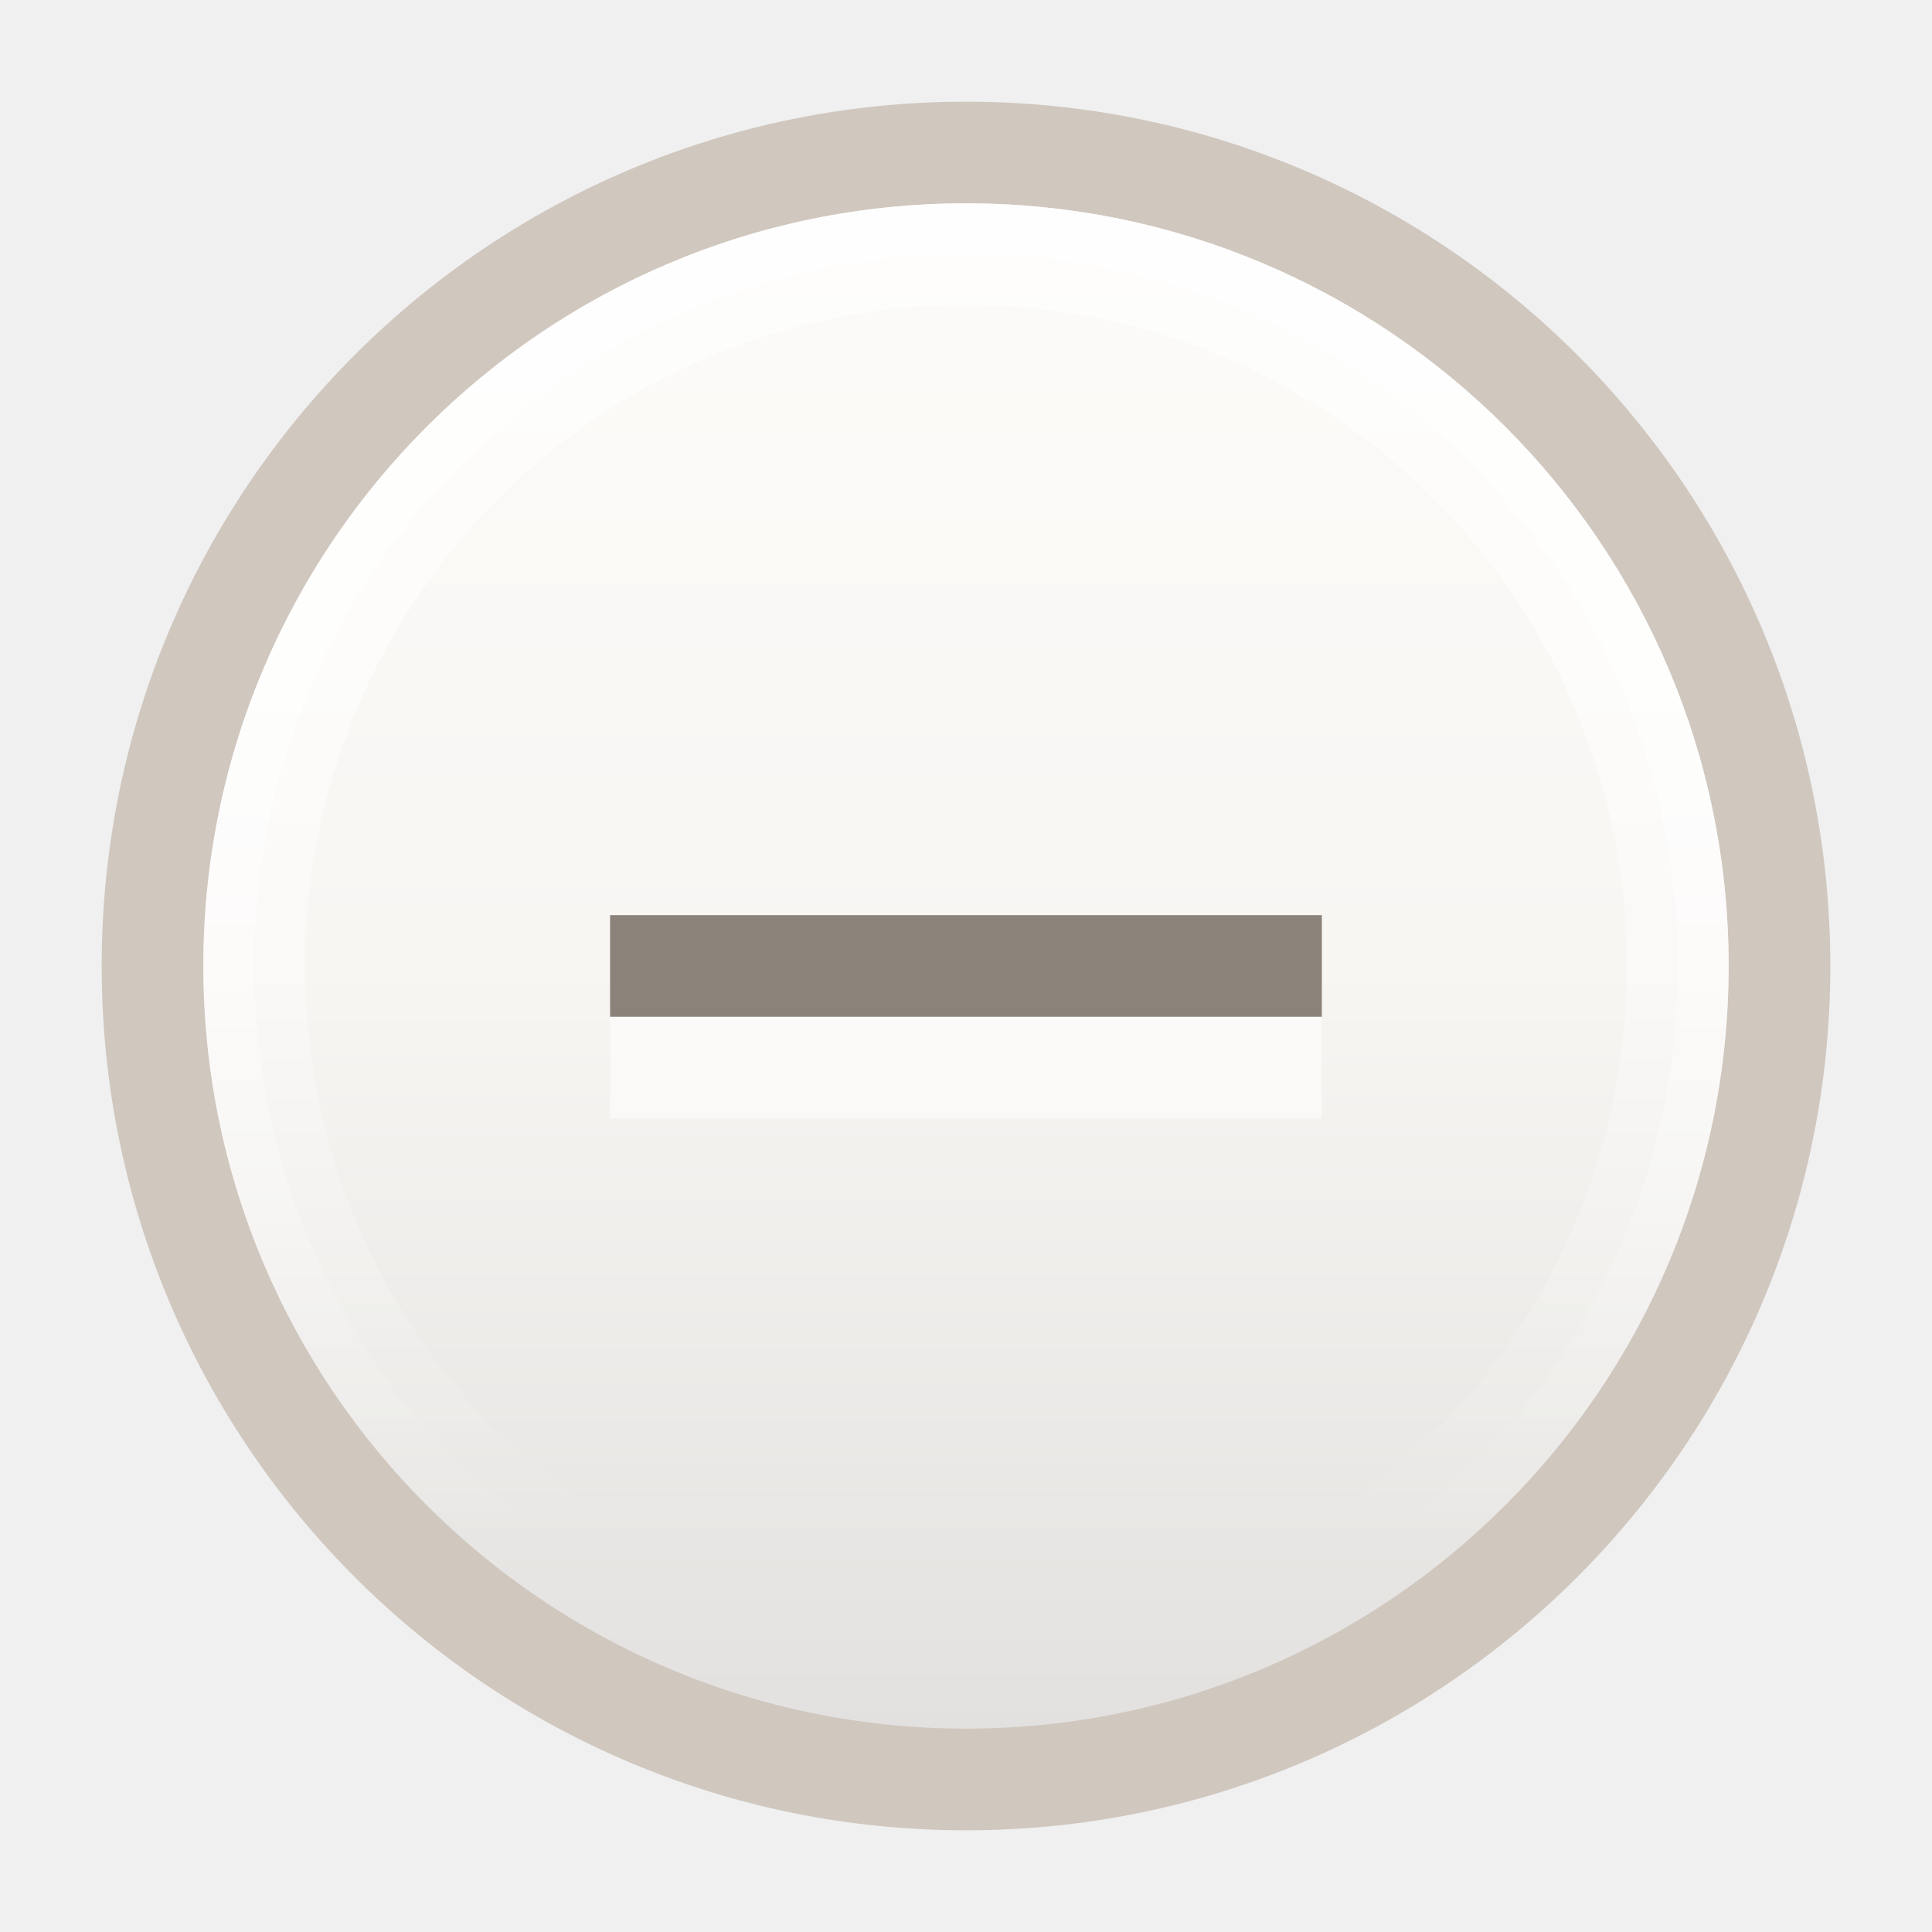
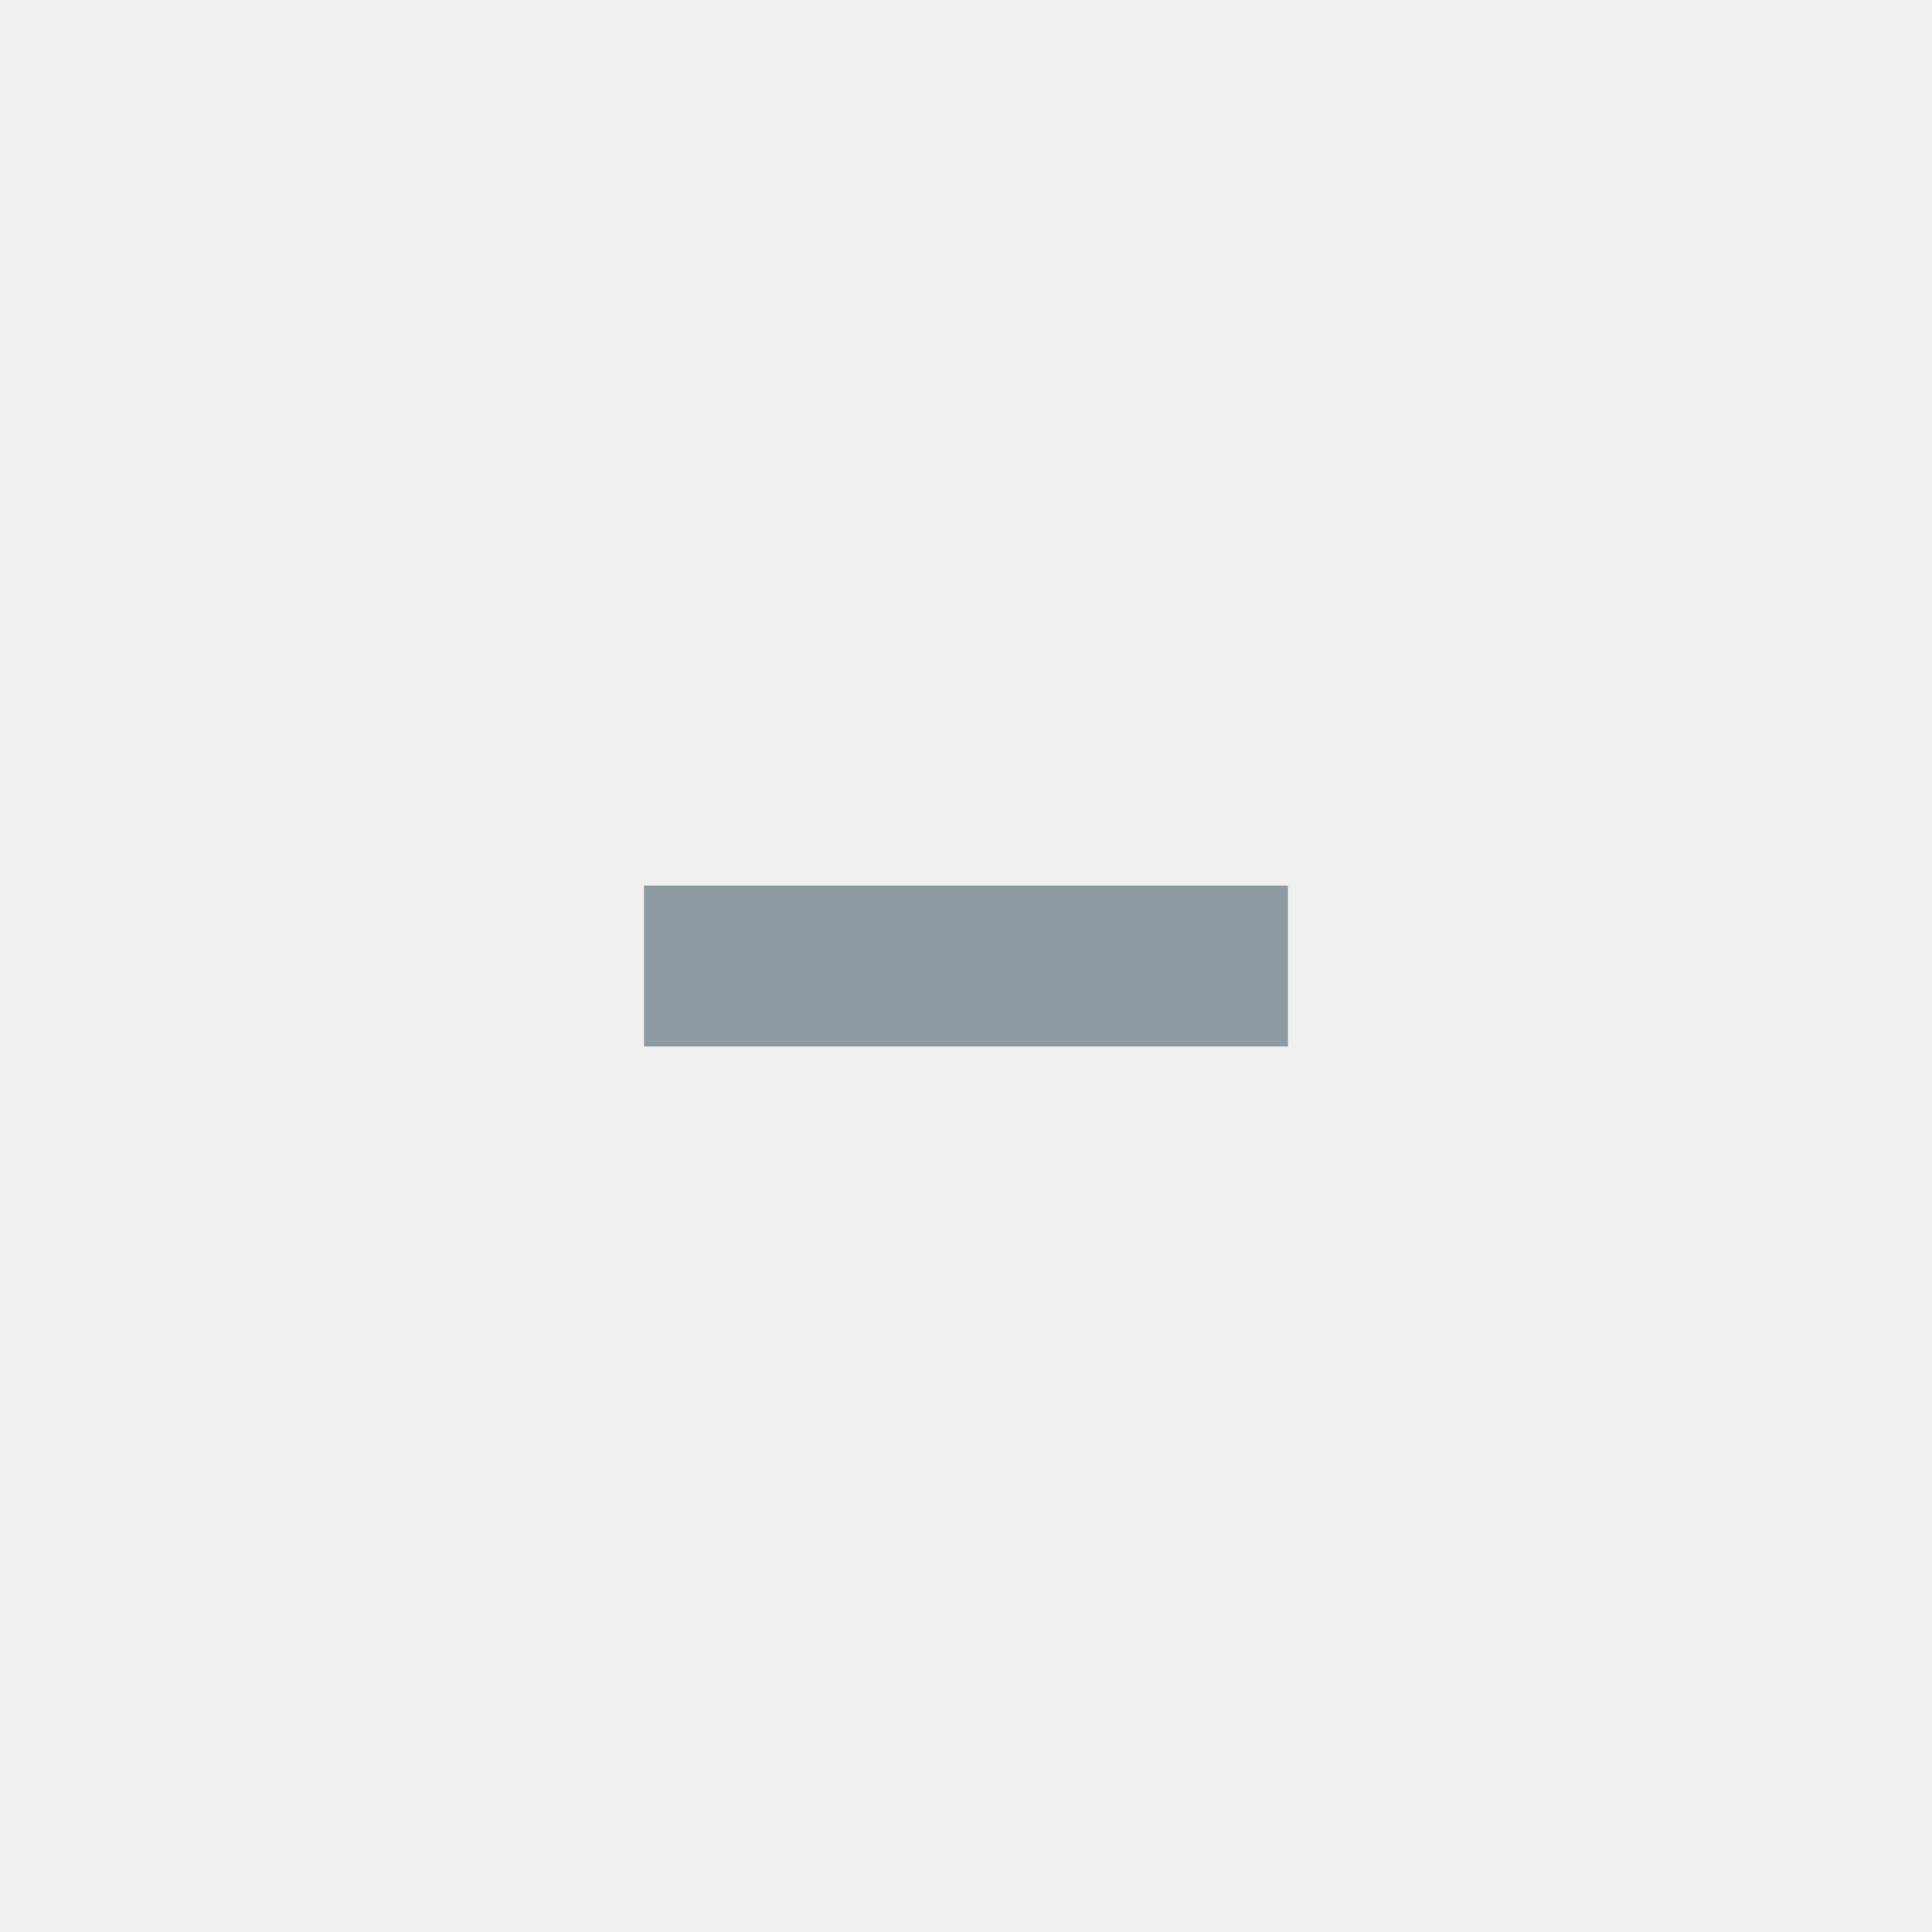
- <svg xmlns="http://www.w3.org/2000/svg" xmlns:xlink="http://www.w3.org/1999/xlink" width="19" height="19" id="svg7526" version="1.1" viewBox="0 0 19 19">
-   <defs id="defs7528">
-     <linearGradient xlink:href="#linearGradient5023" id="linearGradient5037" gradientUnits="userSpaceOnUse" gradientTransform="translate(-1072.362,-1053.362)" x1="2" y1="1062.862" x2="17" y2="1062.862" />
-     <linearGradient id="linearGradient5023">
-       <stop style="stop-color:#e2e1df;stop-opacity:1" offset="0" id="stop4157" />
-       <stop id="stop4159" offset="0.5" style="stop-color:#f8f6f3;stop-opacity:1" />
-       <stop style="stop-color:#fcfbf9;stop-opacity:1" offset="1" id="stop4161" />
-     </linearGradient>
-     <linearGradient xlink:href="#linearGradient4521" id="linearGradient5039" gradientUnits="userSpaceOnUse" gradientTransform="translate(2125.724,0)" x1="-1065.362" y1="9.5" x2="-1057.149" y2="9.5" />
-     <linearGradient id="linearGradient4521">
-       <stop id="stop4293" offset="0" style="stop-color:#ffffff;stop-opacity:1;" />
-       <stop id="stop4295" offset="1" style="stop-color:#ffffff;stop-opacity:0;" />
-     </linearGradient>
-     <linearGradient xlink:href="#linearGradient4521" id="linearGradient5041" gradientUnits="userSpaceOnUse" gradientTransform="matrix(1.035712,0,0,1.035712,2163.681,-0.3392617)" x1="-1065.276" y1="9.5" x2="-1057.346" y2="9.5" />
-   </defs>
-   <g id="layer1" transform="translate(-6.71429,-89.50504)">
-     <g style="display:inline" transform="translate(6.714297,-963.8571)" id="g5025">
-       <circle style="color:#000000;fill:#d0c7bf;fill-opacity:1;fill-rule:nonzero;stroke:none;stroke-width:8;marker:none;visibility:visible;display:inline;overflow:visible;enable-background:accumulate" id="circle5027" cx="9.5" cy="1062.862" r="8.5" d="m 18,1062.862 a 8.5,8.5 0 0 1 -8.5,8.5 8.5,8.5 0 0 1 -8.5,-8.5 8.5,8.5 0 0 1 8.5,-8.5 8.5,8.5 0 0 1 8.5,8.5 z" />
-       <circle r="7.5" cy="9.5" cx="-1062.862" id="circle5029" style="color:#000000;fill:url(#linearGradient5037);fill-opacity:1;fill-rule:nonzero;stroke:none;stroke-width:8;marker:none;visibility:visible;display:inline;overflow:visible;enable-background:accumulate" transform="matrix(0,-1,1,0,0,0)" d="m -1055.362,9.5 a 7.5,7.5 0 0 1 -7.5,7.5 7.5,7.5 0 0 1 -7.5,-7.5 7.5,7.5 0 0 1 7.5,-7.5 7.5,7.5 0 0 1 7.5,7.5 z" />
-       <circle transform="matrix(0,1,1,0,0,0)" style="opacity:0.5;color:#000000;fill:none;stroke:url(#linearGradient5039);stroke-width:1;stroke-miterlimit:4;stroke-dasharray:none;marker:none;visibility:visible;display:inline;overflow:visible;enable-background:accumulate" id="circle5031" cx="1062.862" cy="9.5" r="7" d="m 1069.862,9.5 a 7,7 0 0 1 -7,7 7,7 0 0 1 -7,-7 7,7 0 0 1 7,-7 7,7 0 0 1 7,7 z" />
-       <circle r="7.25" cy="9.5" cx="1062.862" id="circle5033" style="opacity:0.5;color:#000000;fill:none;stroke:url(#linearGradient5041);stroke-width:0.5;stroke-miterlimit:4;stroke-dasharray:none;marker:none;visibility:visible;display:inline;overflow:visible;enable-background:accumulate" transform="matrix(0,1,1,0,0,0)" d="m 1070.112,9.5 a 7.25,7.25 0 0 1 -7.25,7.25 7.25,7.25 0 0 1 -7.25,-7.25 7.25,7.25 0 0 1 7.25,-7.25 7.25,7.25 0 0 1 7.25,7.25 z" />
-       <rect style="color:#000000;fill:none;stroke:none;stroke-width:1;marker:none;visibility:visible;display:inline;overflow:visible;enable-background:accumulate" id="rect5035" width="19" height="19" x="-7.3563765e-06" y="1053.362" />
-     </g>
-     <rect y="98.505" x="12.714" height="1" width="7" id="rect5065" style="color:#000000;fill:#8b8379;fill-opacity:1;stroke:none;stroke-width:1;marker:none;visibility:visible;display:inline;overflow:visible;enable-background:accumulate" />
-     <rect style="opacity:0.5;color:#000000;fill:#ffffff;fill-opacity:1;stroke:none;stroke-width:1;marker:none;visibility:visible;display:inline;overflow:visible;enable-background:accumulate" id="rect5067" width="7" height="1" x="12.714" y="99.505" />
-   </g>
+ <svg xmlns="http://www.w3.org/2000/svg" version="1.1" x="0px" y="0px" width="24px" height="24px" viewBox="0 0 24 24" xml:space="preserve">
+   <rect x="8" y="11" fill="#8e9ba1" width="8" height="2" />
</svg>
